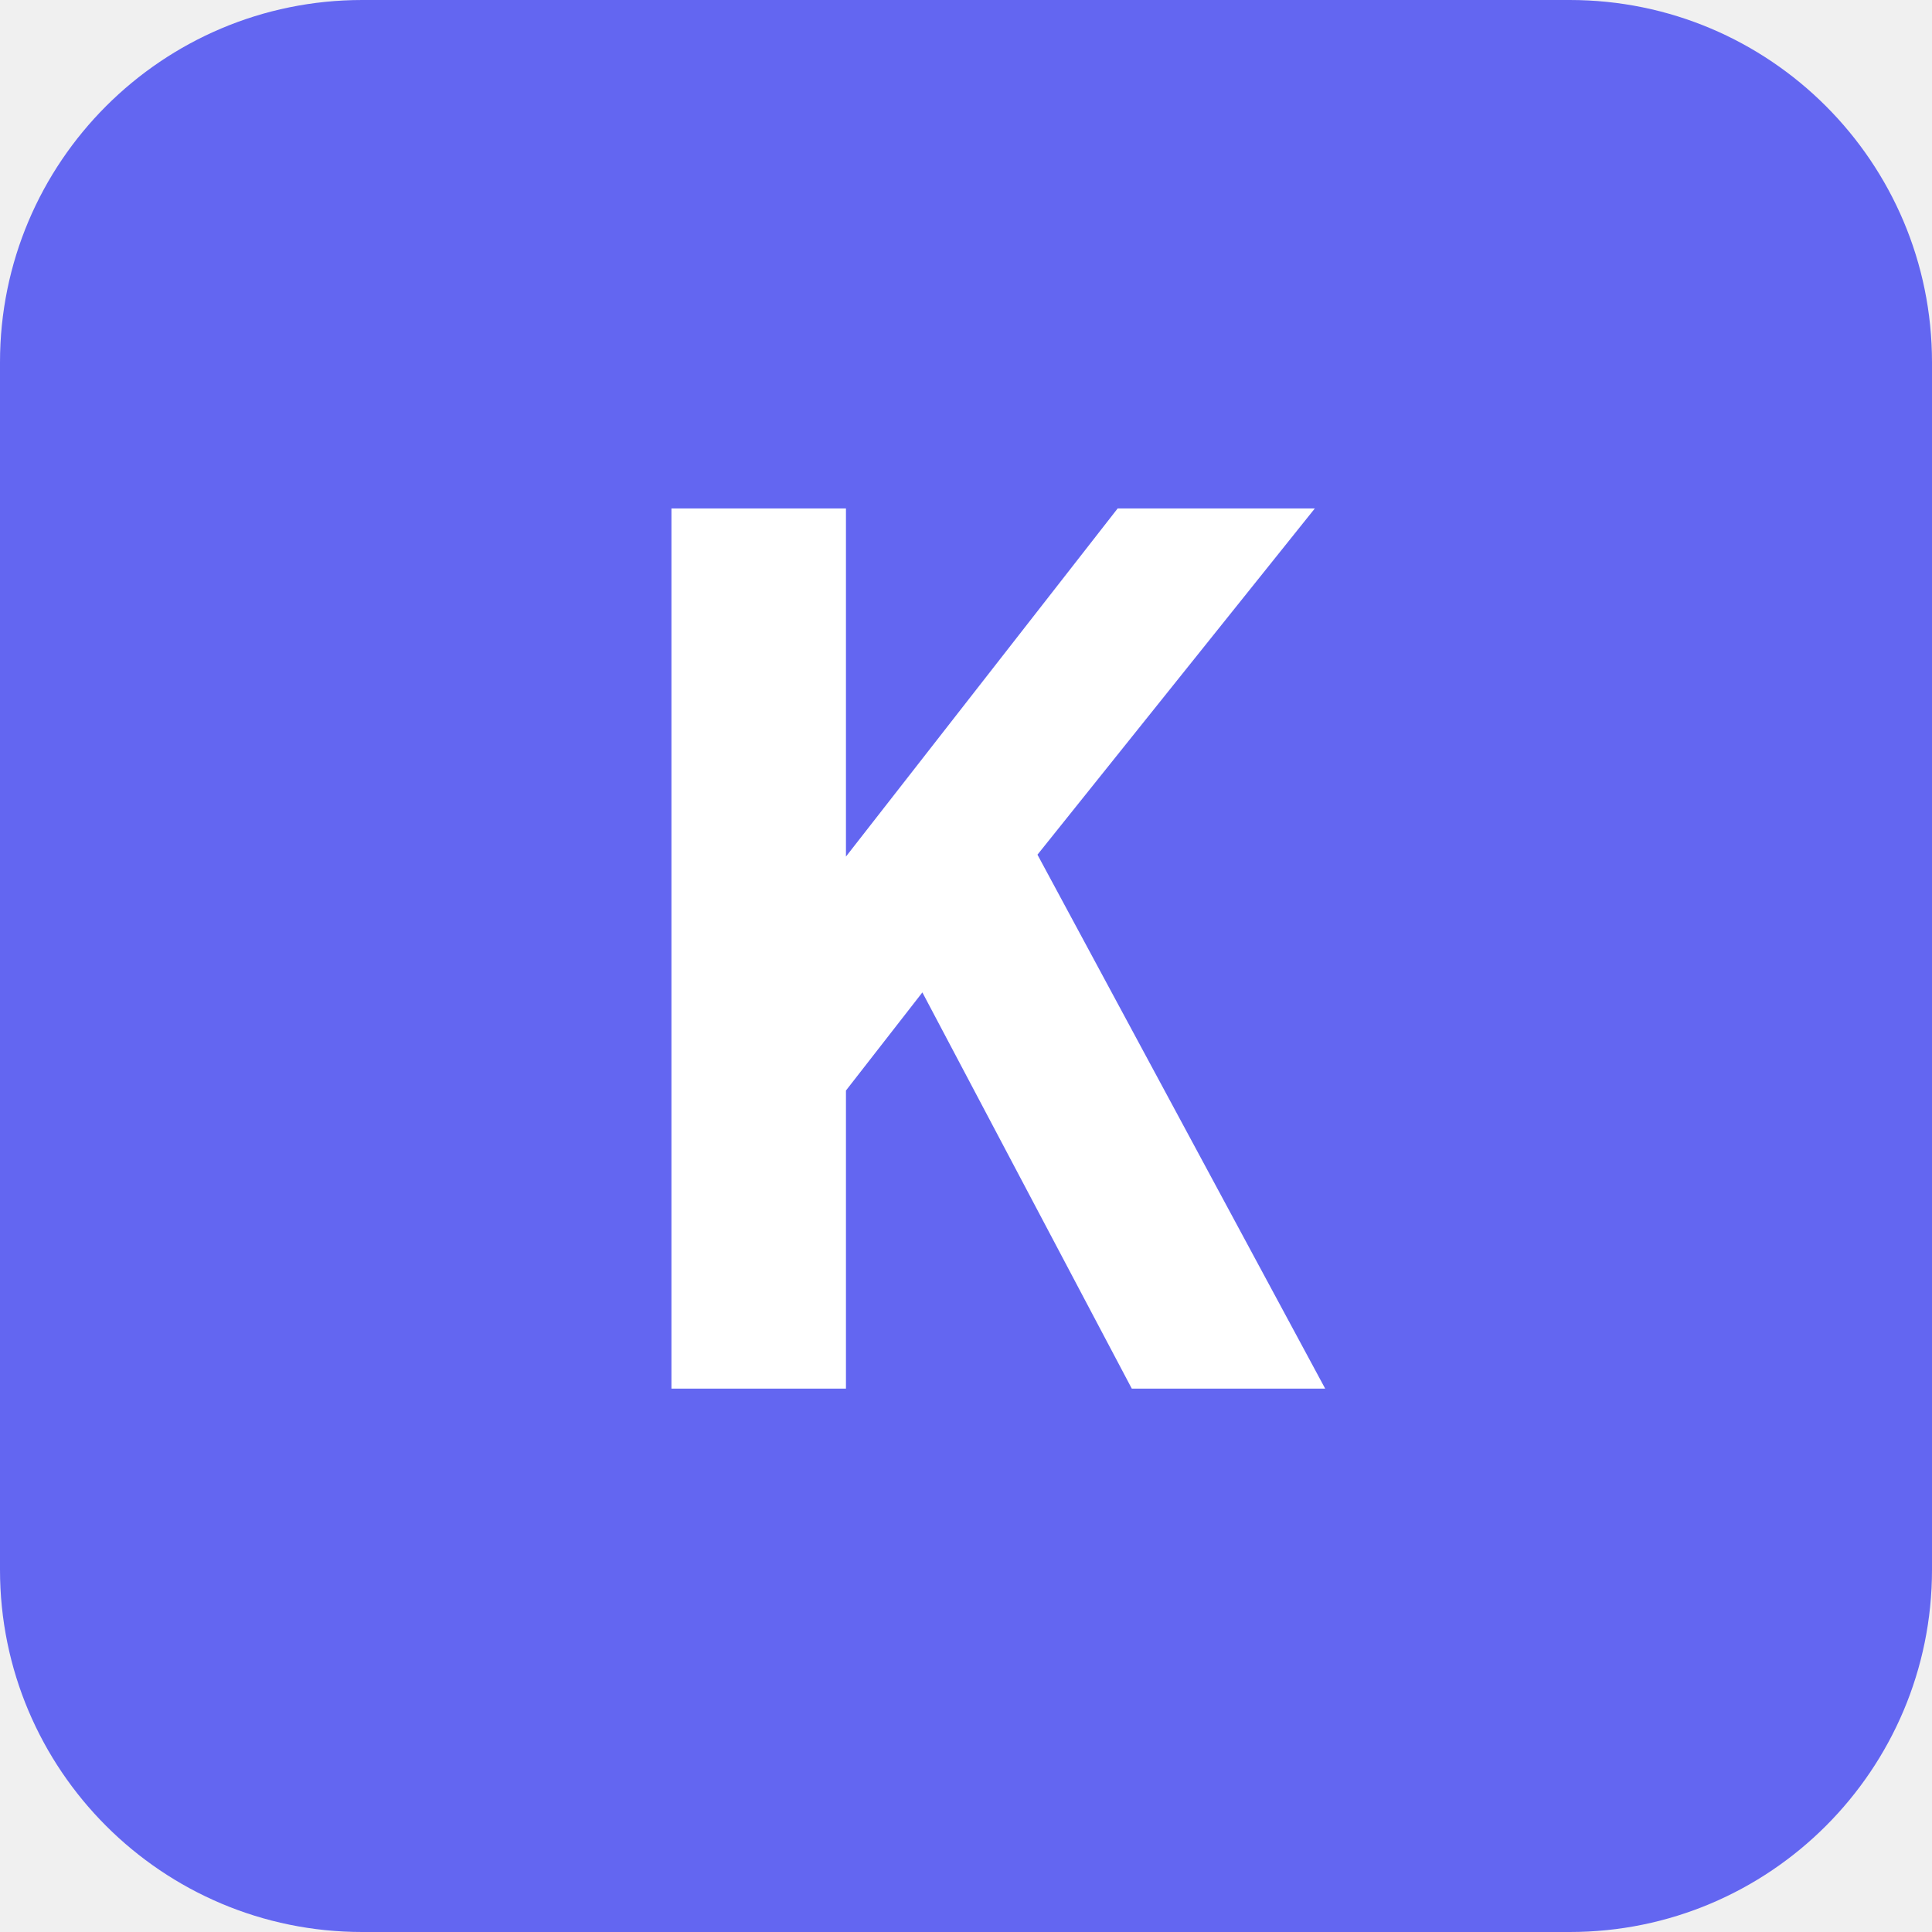
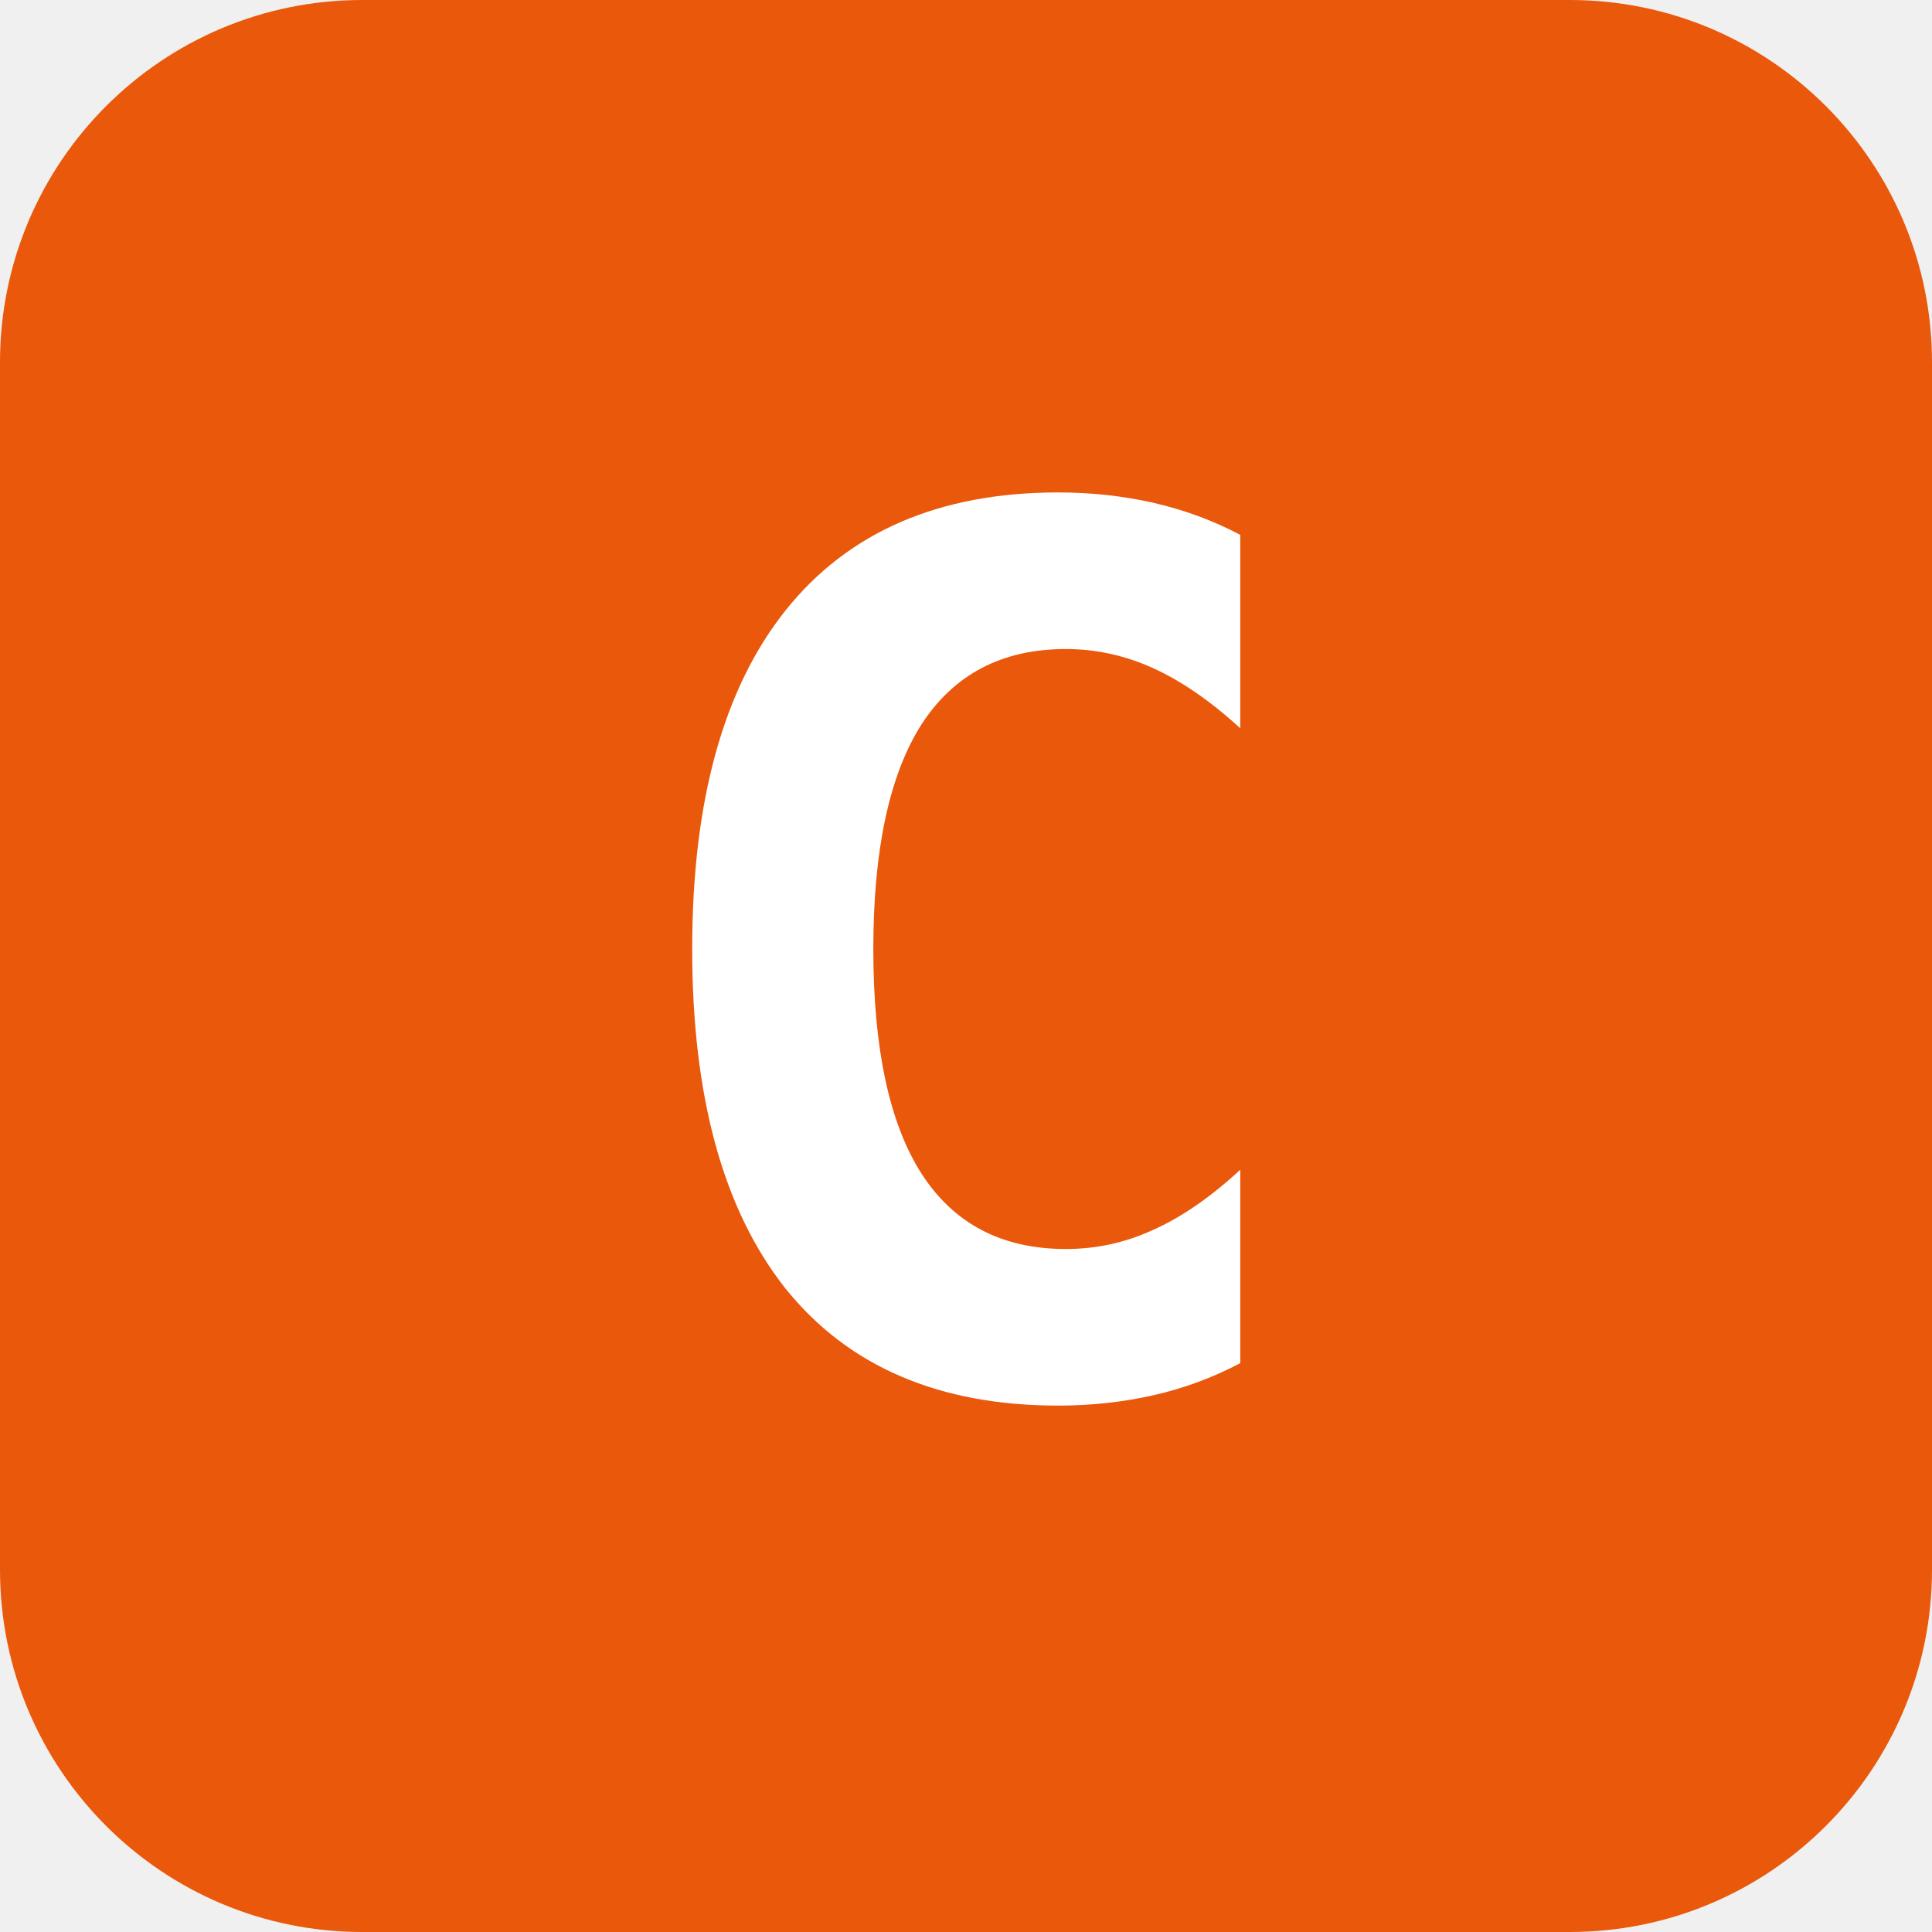
<svg xmlns="http://www.w3.org/2000/svg" viewBox="0 0 32 32">
-   <rect width="32" height="32" rx="6" fill="#6366f1" />
-   <text x="16" y="23" text-anchor="middle" font-family="monospace" font-weight="bold" font-size="20" fill="white">K</text>
+   <rect width="32" height="32" rx="6" fill="#ea580c" />
+   <text x="16" y="23" text-anchor="middle" font-family="monospace" font-weight="bold" font-size="20" fill="white">C</text>
</svg>
